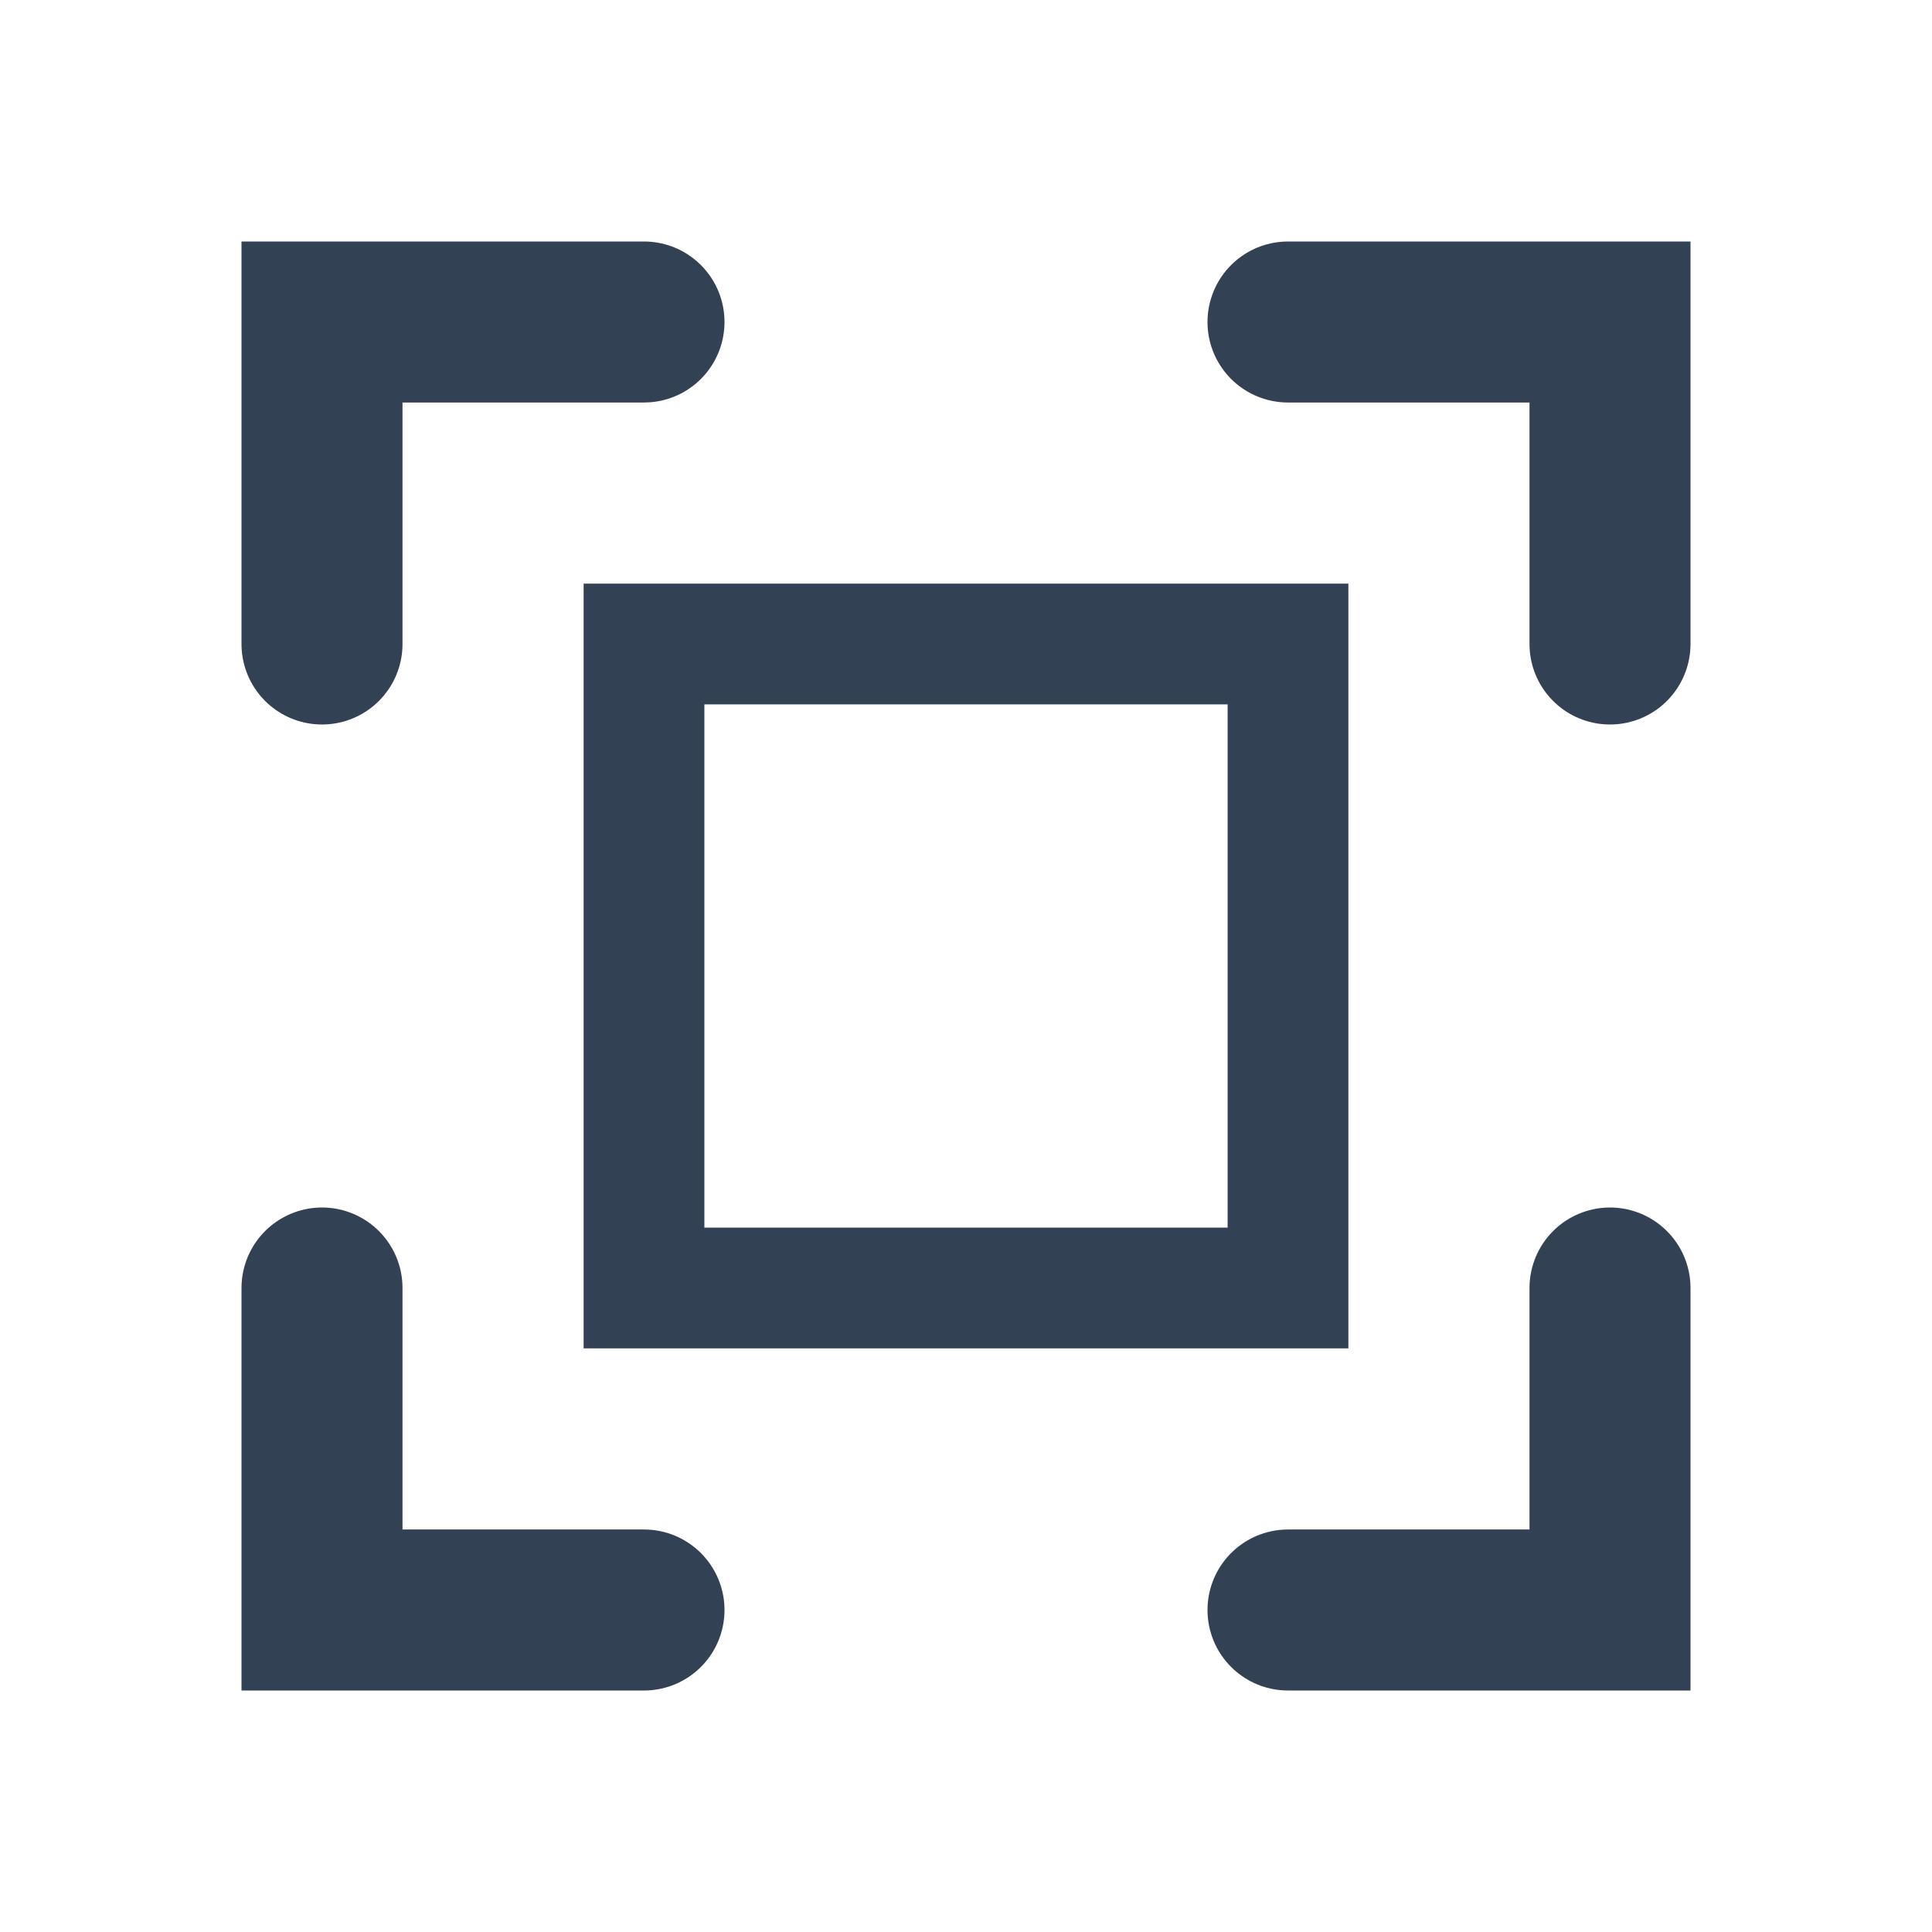
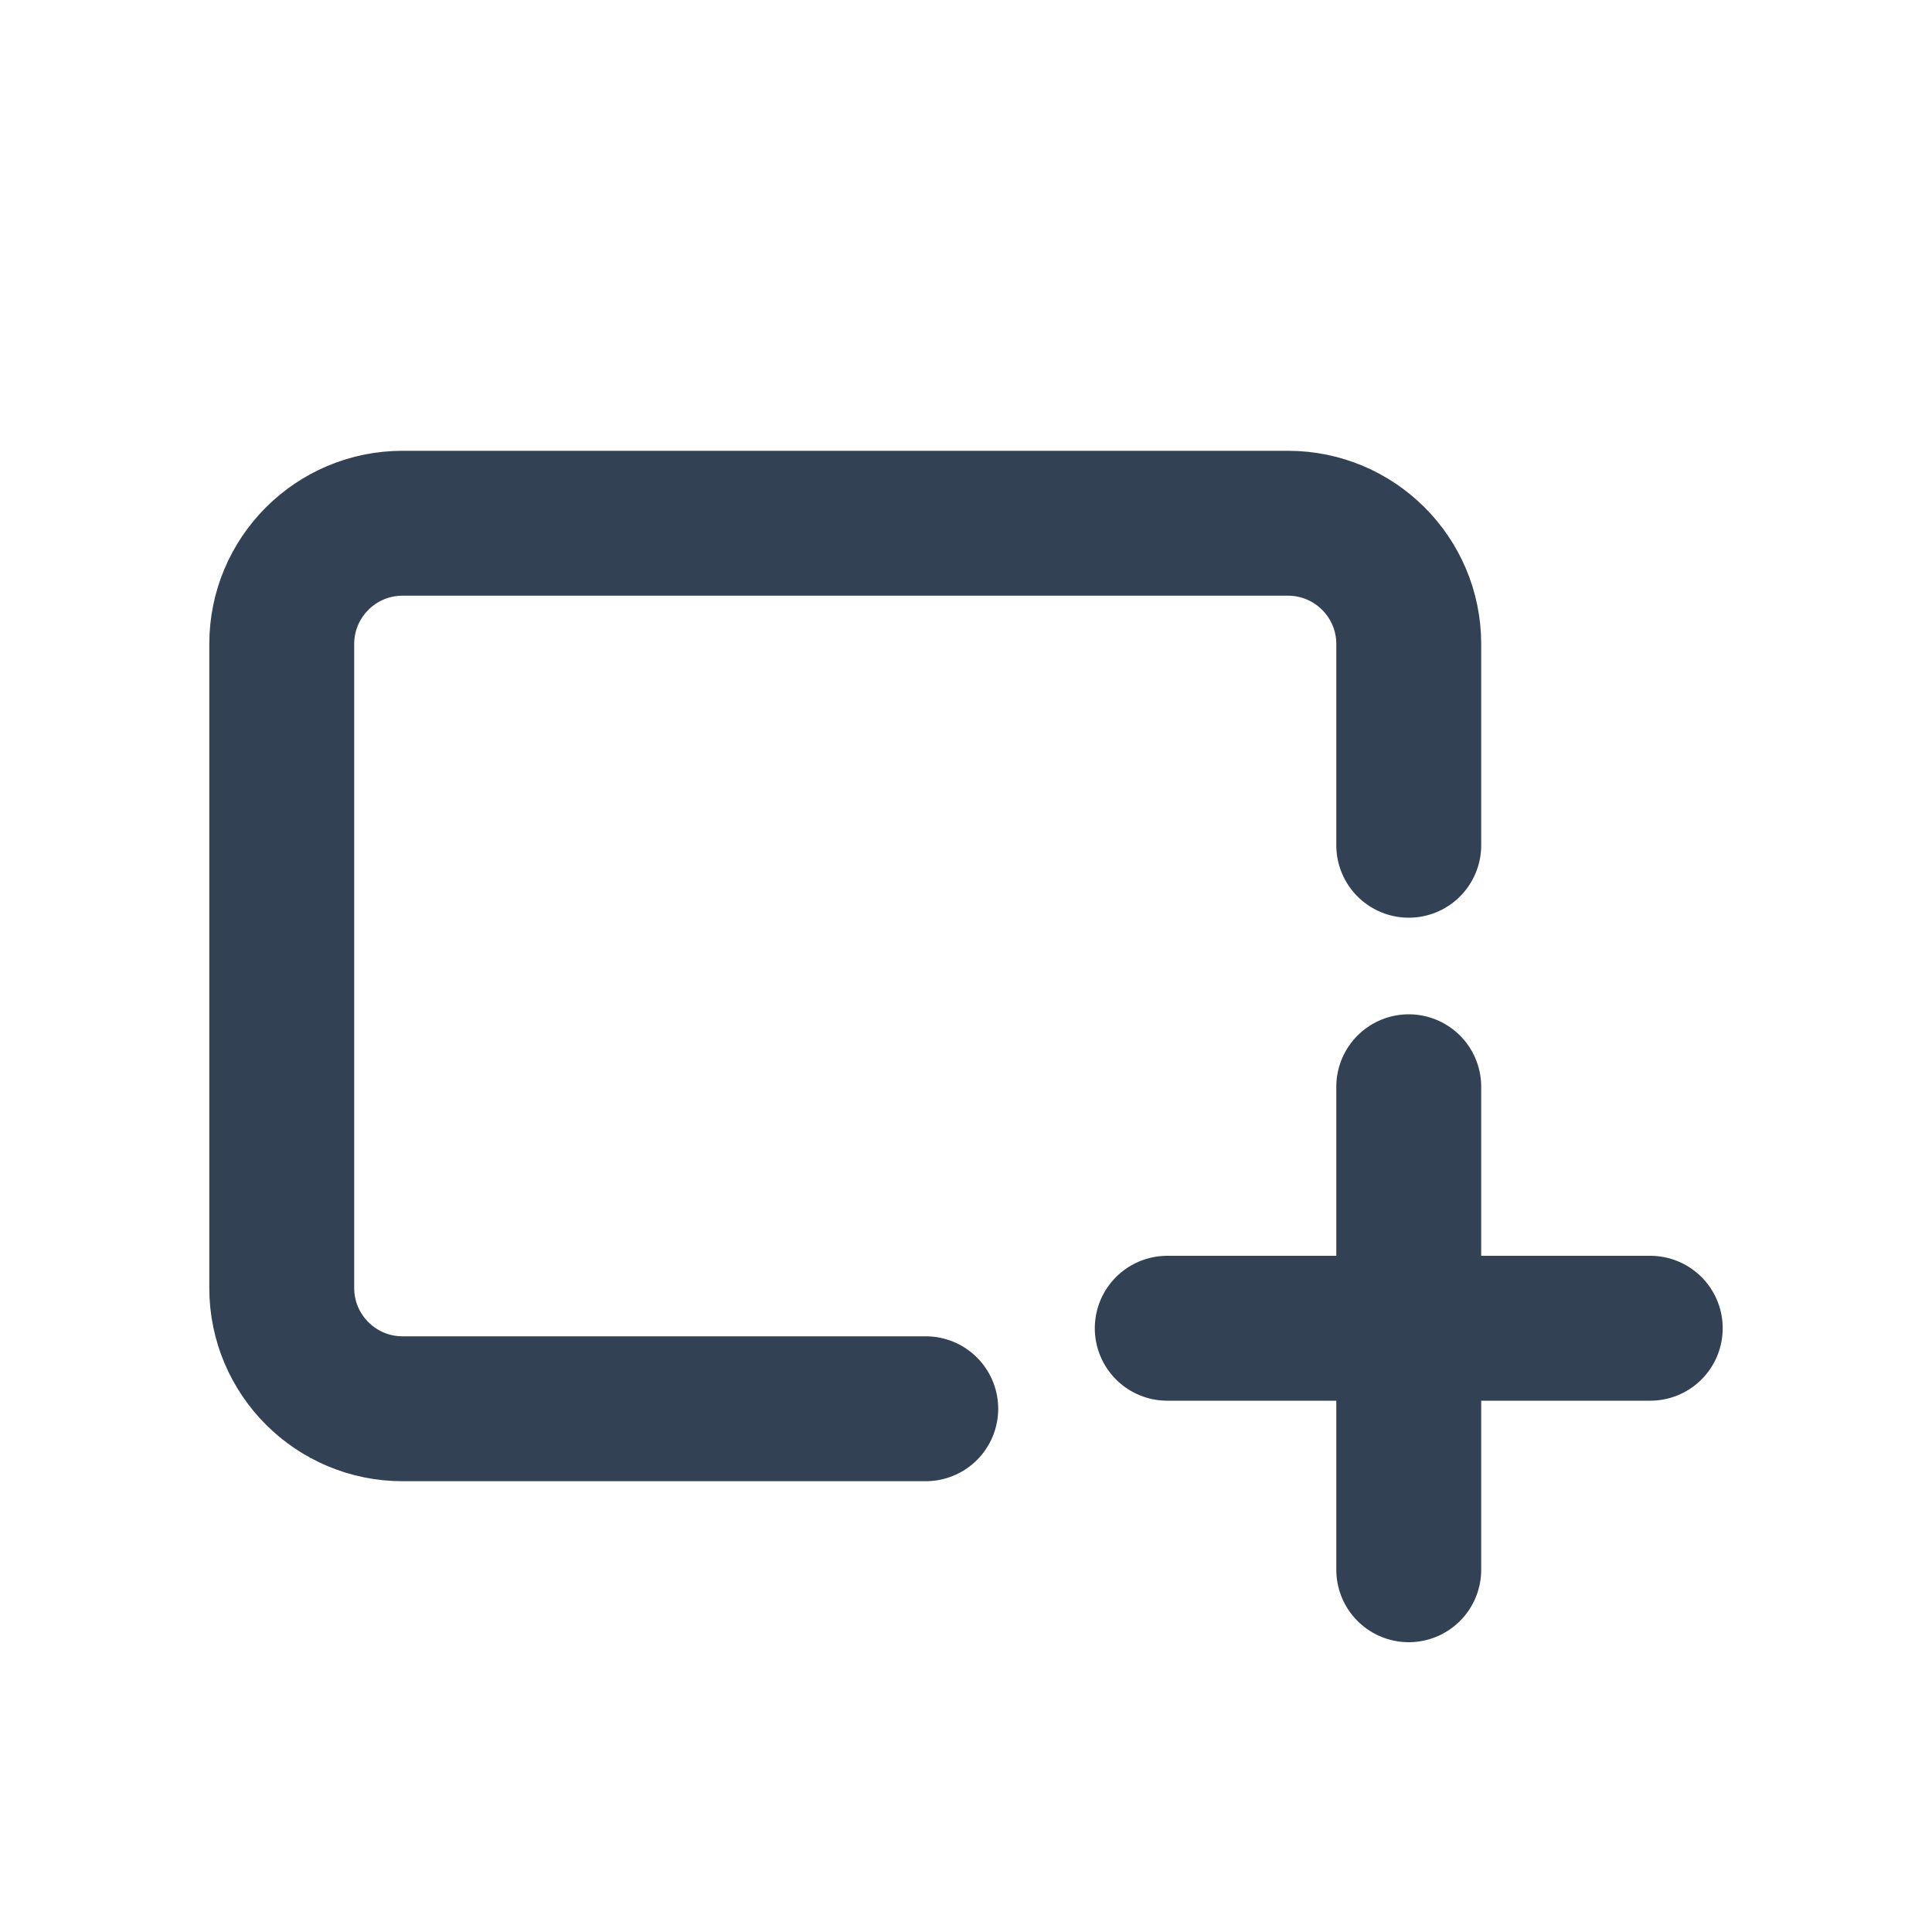
- <svg xmlns="http://www.w3.org/2000/svg" width="24" height="24" viewBox="0 0 24 24">
-   <path d="M8 4H4v4M16 4h4v4M20 16v4h-4M4 16v4h4" fill="none" stroke="#334155" stroke-width="2" stroke-linecap="round" />
-   <rect x="8" y="8" width="8" height="8" fill="none" stroke="#334155" stroke-width="1.5" />
+ <svg xmlns="http://www.w3.org/2000/svg" width="24" height="24" viewBox="0 0 24 24" fill="none">
+   <path d="M5 6.5H16C16.828 6.5 17.5 7.172 17.5 8V10.5M11.5 17.5H5C4.172 17.5 3.5 16.828 3.5 16V8C3.5 7.172 4.172 6.5 5 6.5" stroke="#334155" stroke-width="1.8" stroke-linecap="round" stroke-linejoin="round" />
+   <path d="M17.5 13.5V19.5M14.5 16.5H20.5" stroke="#334155" stroke-width="1.8" stroke-linecap="round" />
</svg>
